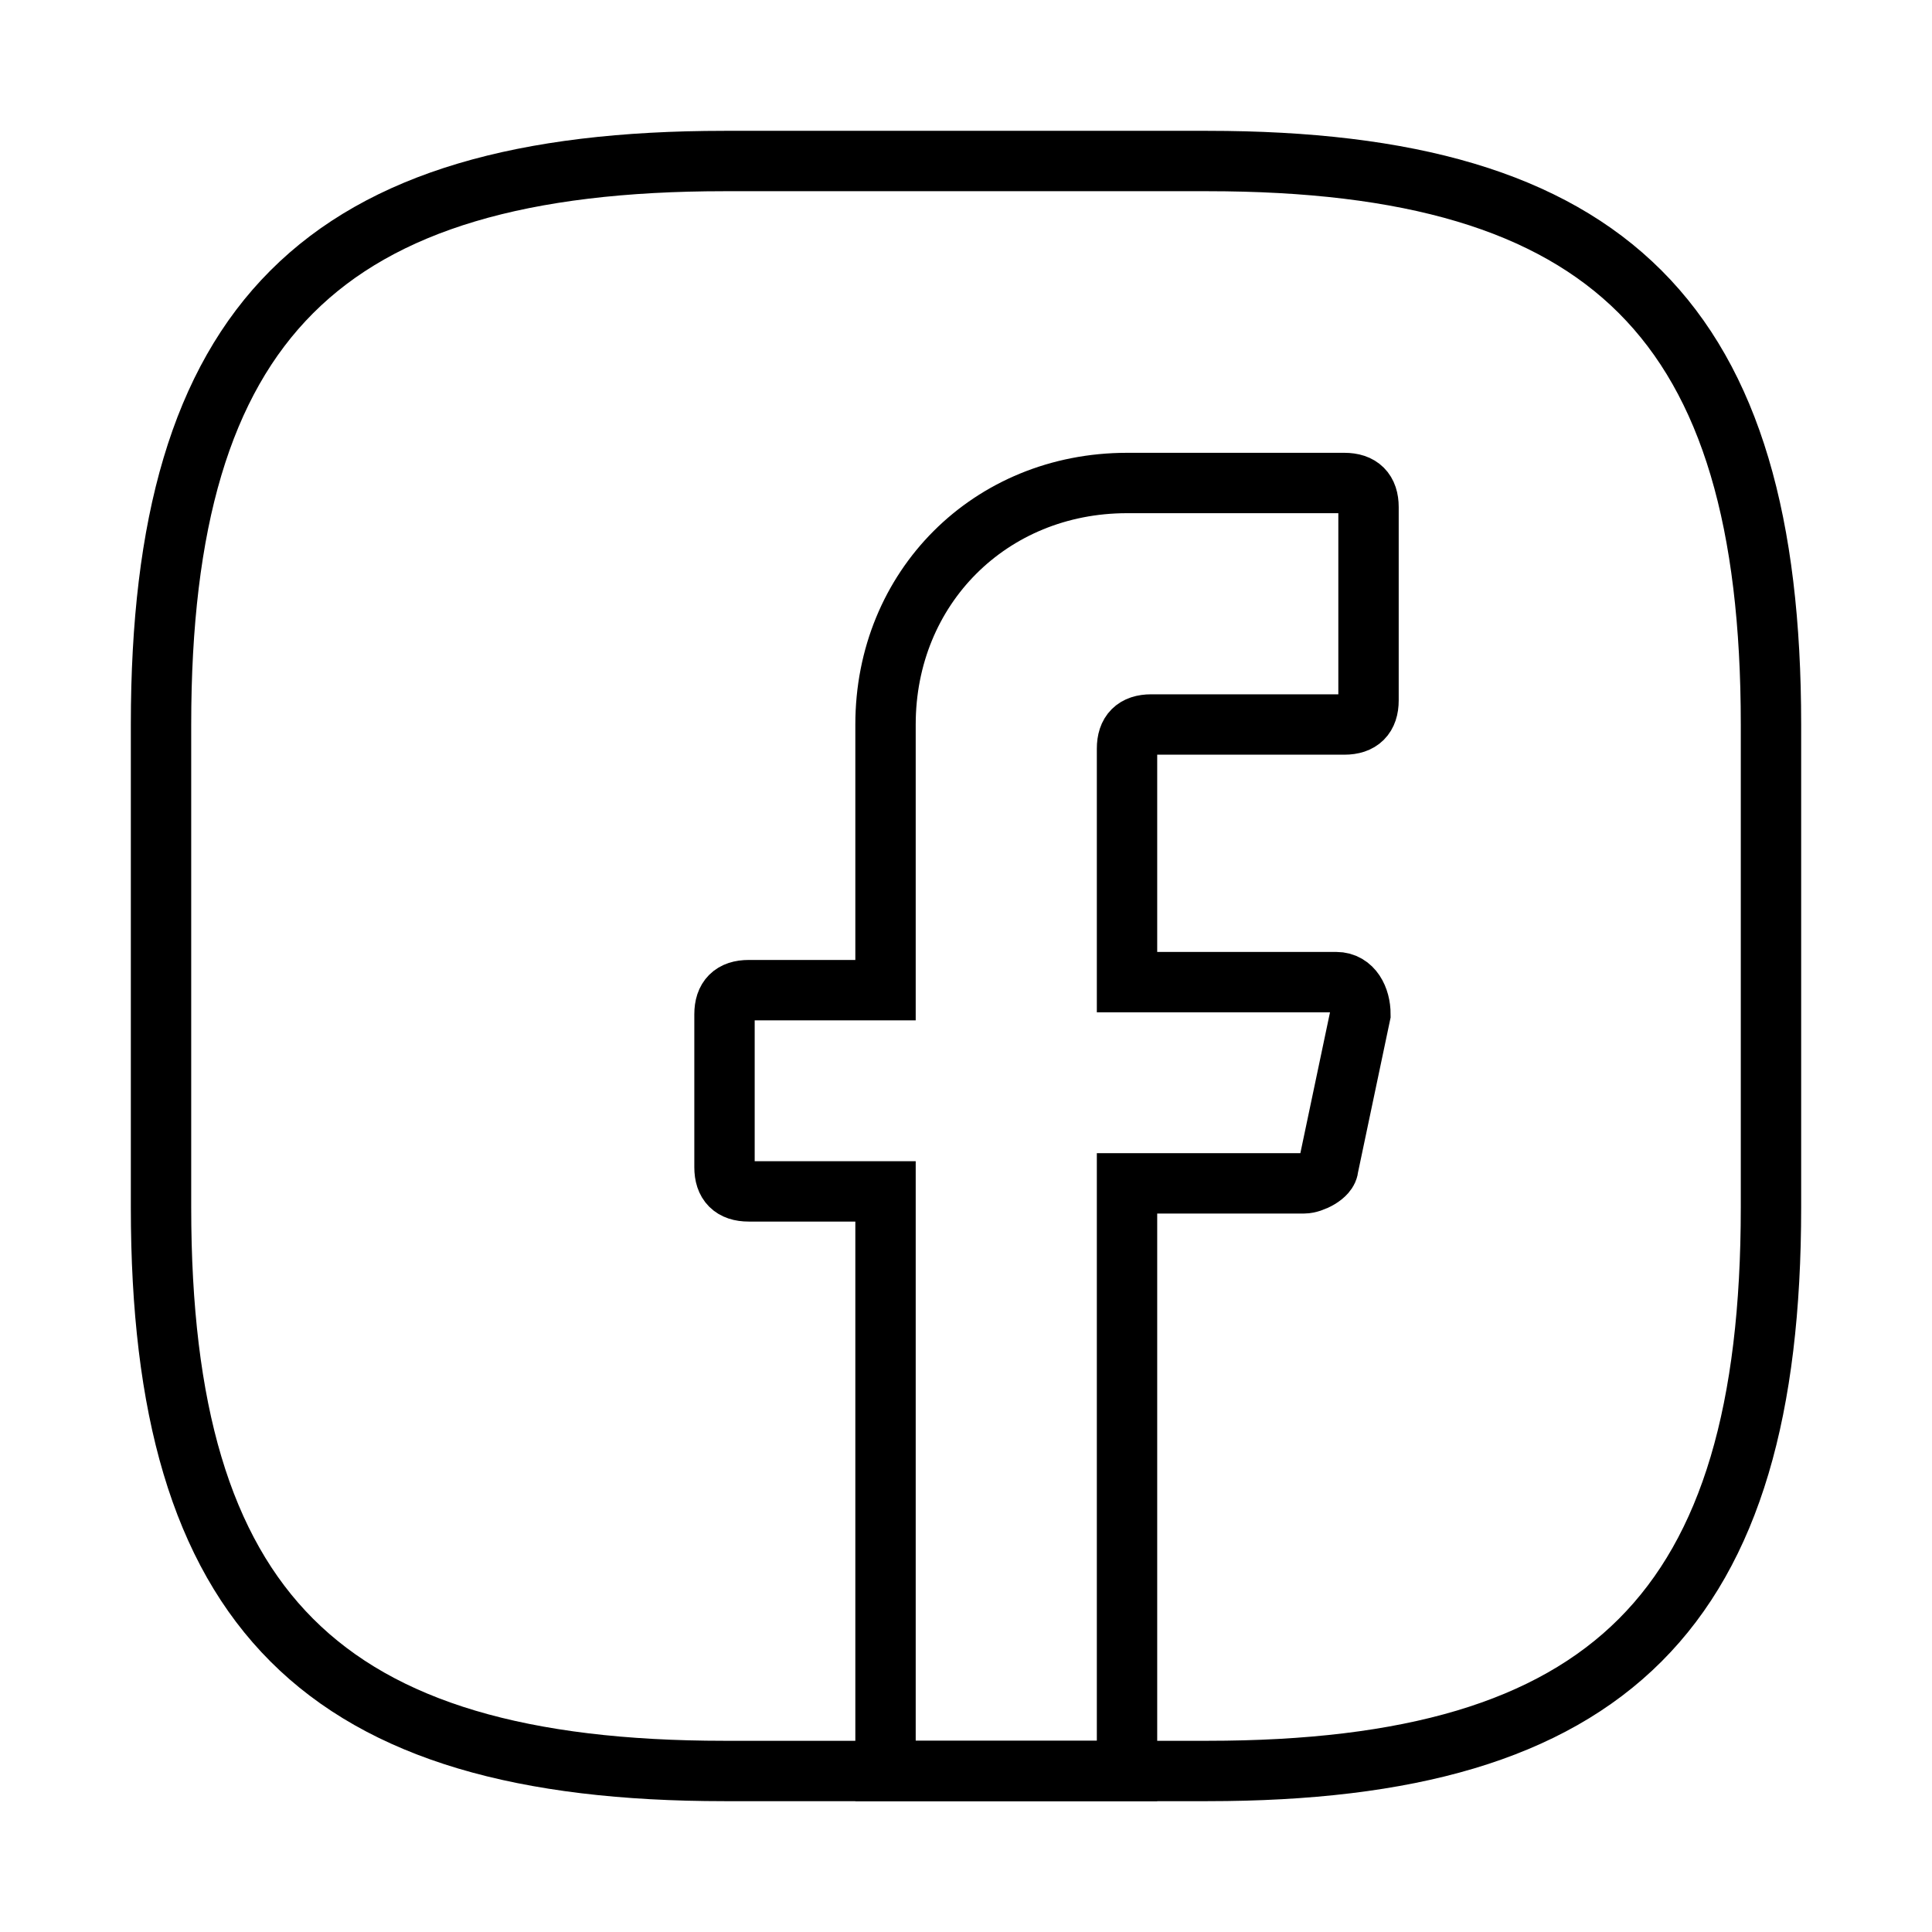
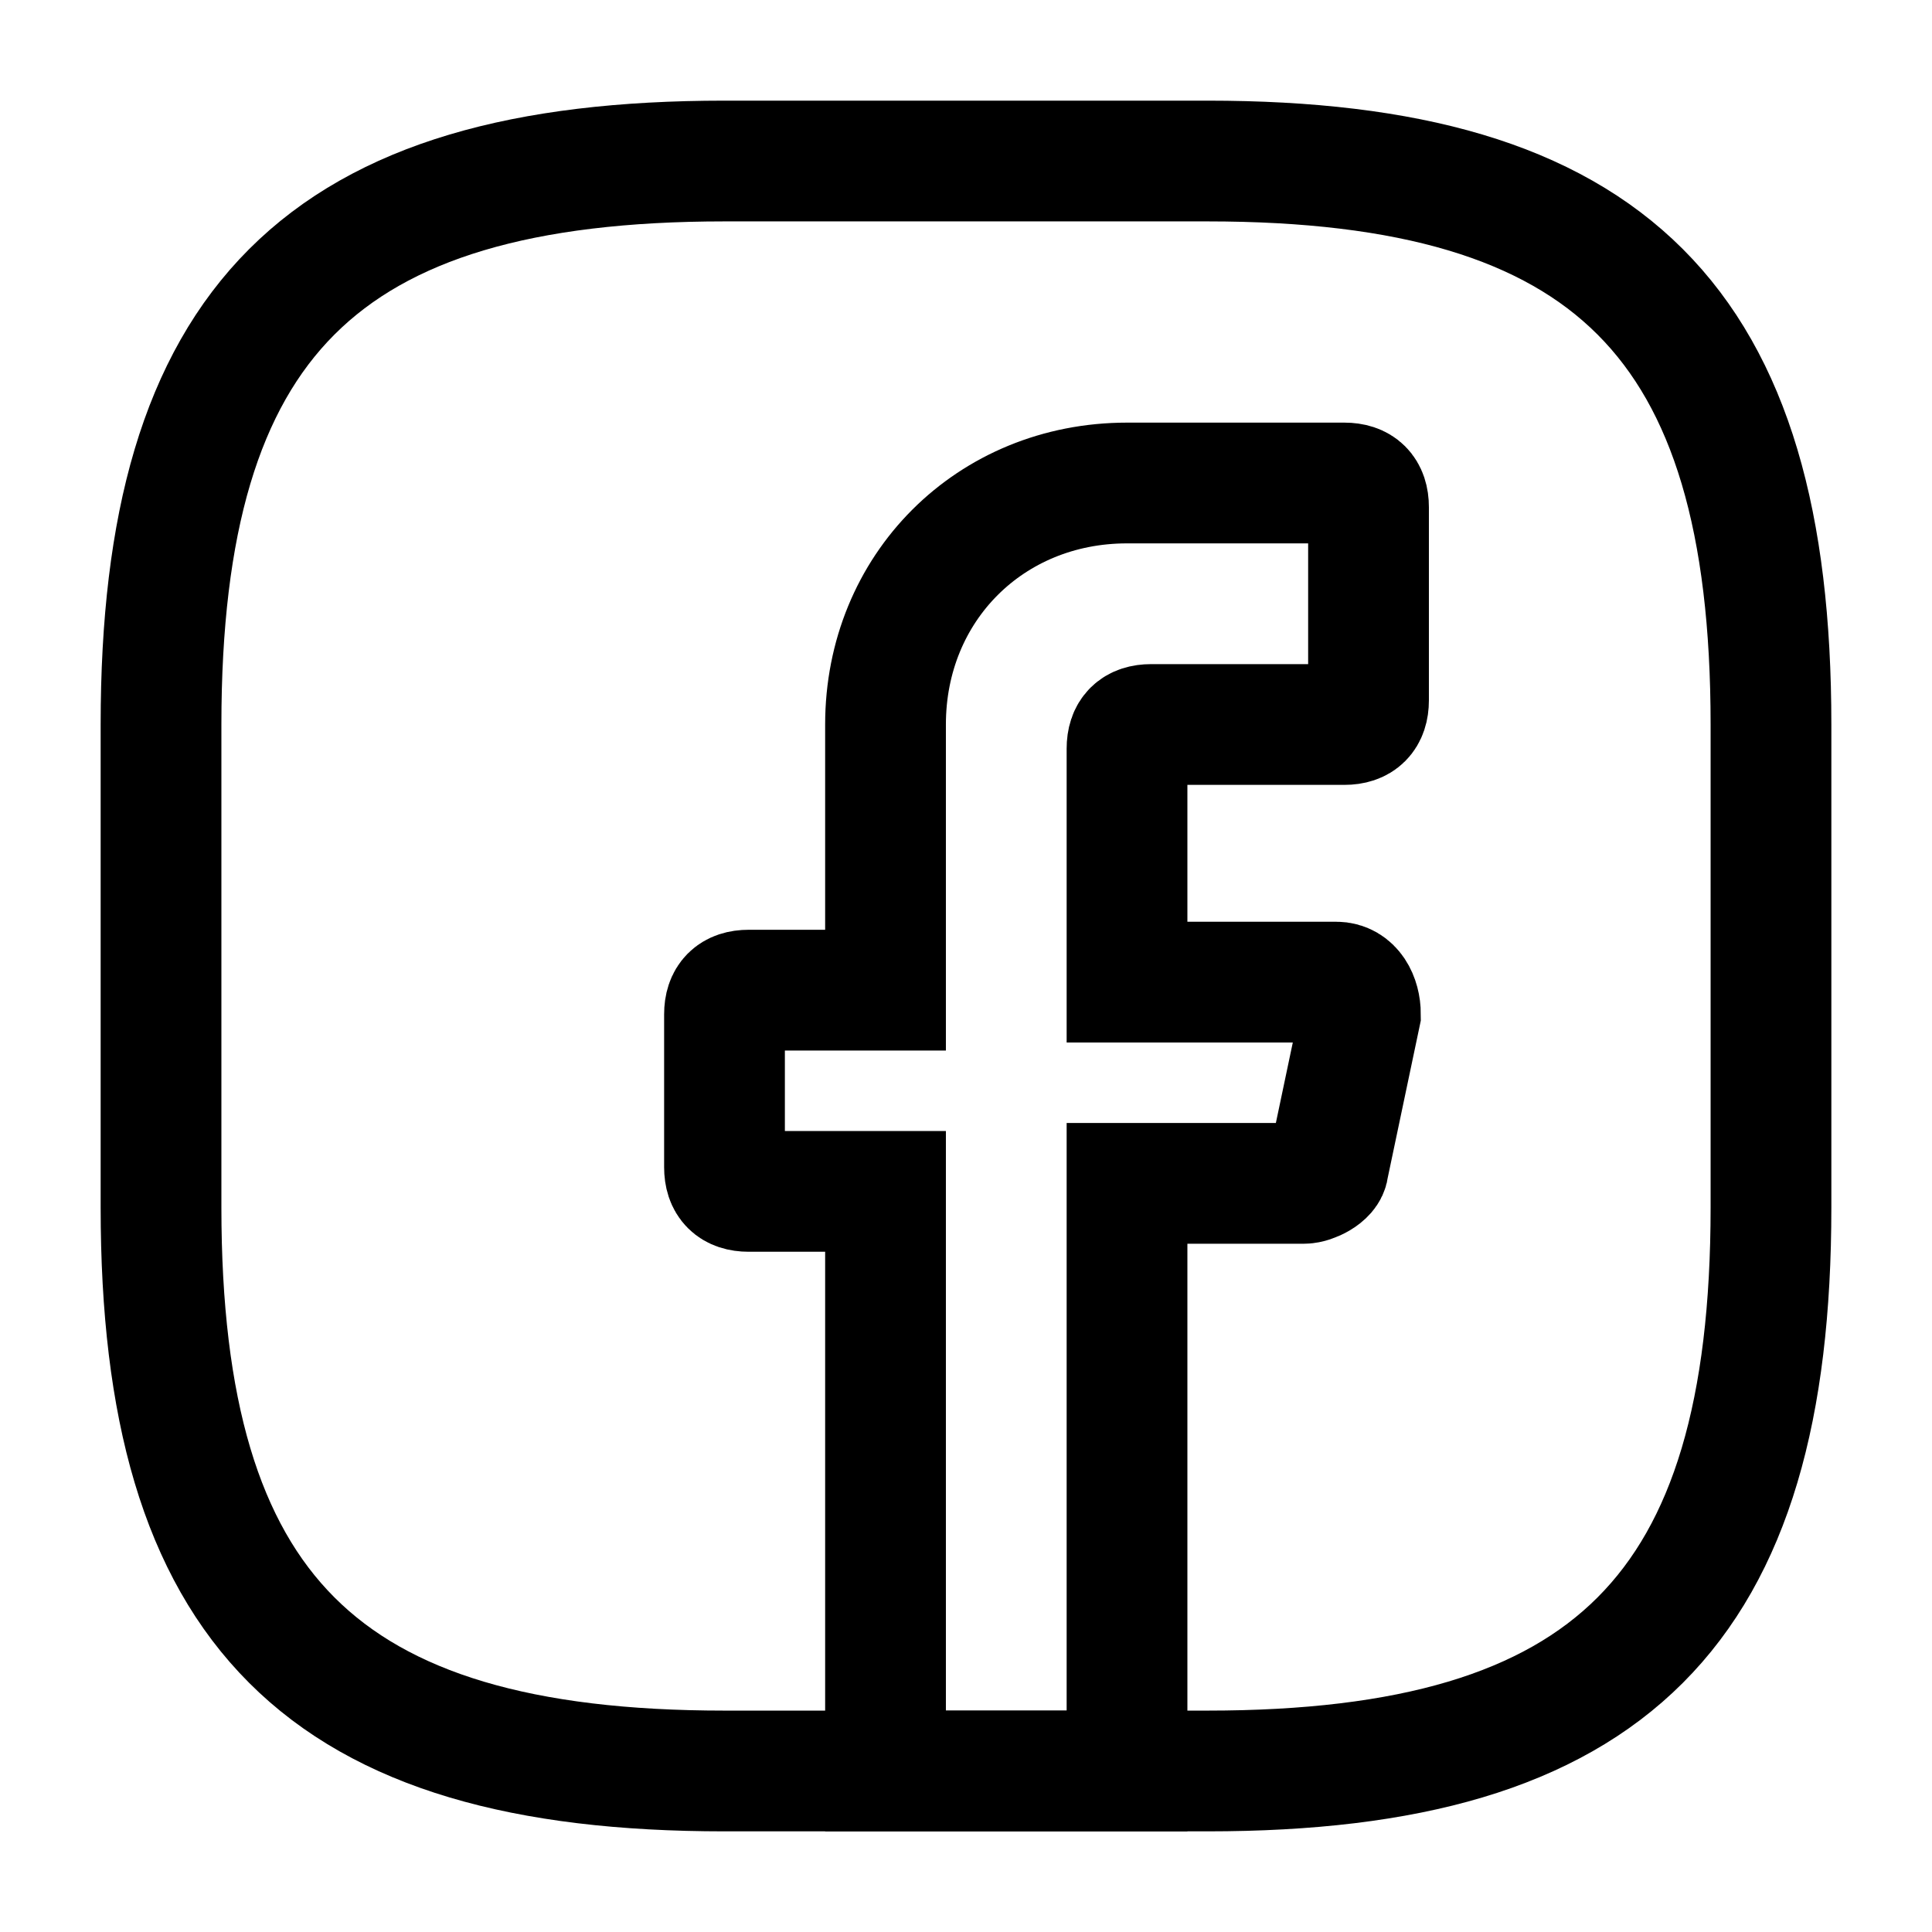
<svg xmlns="http://www.w3.org/2000/svg" width="32" height="32" viewBox="0 0 32 32" fill="none">
-   <path d="M18.667 12.4V16.267H22.133C22.4 16.267 22.533 16.533 22.533 16.8L22 19.333C22 19.467 21.733 19.6 21.6 19.6H18.667V29.333H14.667V19.733H12.4C12.133 19.733 12 19.6 12 19.333V16.8C12 16.533 12.133 16.4 12.4 16.4H14.667V12C14.667 9.733 16.4 8 18.667 8H22.267C22.533 8 22.667 8.133 22.667 8.4V11.6C22.667 11.867 22.533 12 22.267 12H19.067C18.8 12 18.667 12.133 18.667 12.4Z" stroke="black" strokeWidth="1.5" strokeMiterlimit="10" strokeLinecap="round" />
-   <path d="M20 29.333H12C5.333 29.333 2.667 26.666 2.667 20V12C2.667 5.333 5.333 2.667 12 2.667H20C26.667 2.667 29.333 5.333 29.333 12V20C29.333 26.666 26.667 29.333 20 29.333Z" stroke="black" strokeWidth="1.5" strokeLinecap="round" strokeLinejoin="round" />
+   <path d="M18.667 12.4V16.267H22.133C22.4 16.267 22.533 16.533 22.533 16.8L22 19.333C22 19.467 21.733 19.6 21.6 19.6H18.667V29.333H14.667V19.733H12.4C12.133 19.733 12 19.6 12 19.333V16.8C12 16.533 12.133 16.4 12.4 16.4H14.667V12C14.667 9.733 16.4 8 18.667 8H22.267C22.533 8 22.667 8.133 22.667 8.4V11.6C22.667 11.867 22.533 12 22.267 12H19.067C18.8 12 18.667 12.133 18.667 12.4Z" stroke="black" stroke-width="2" stroke-miterlimit="10" stroke-linecap="round" />
+   <path d="M20 29.333H12C5.333 29.333 2.667 26.666 2.667 20V12C2.667 5.333 5.333 2.667 12 2.667H20C26.667 2.667 29.333 5.333 29.333 12V20C29.333 26.666 26.667 29.333 20 29.333Z" stroke="black" stroke-width="2" stroke-linecap="round" stroke-linejoin="round" />
</svg>
